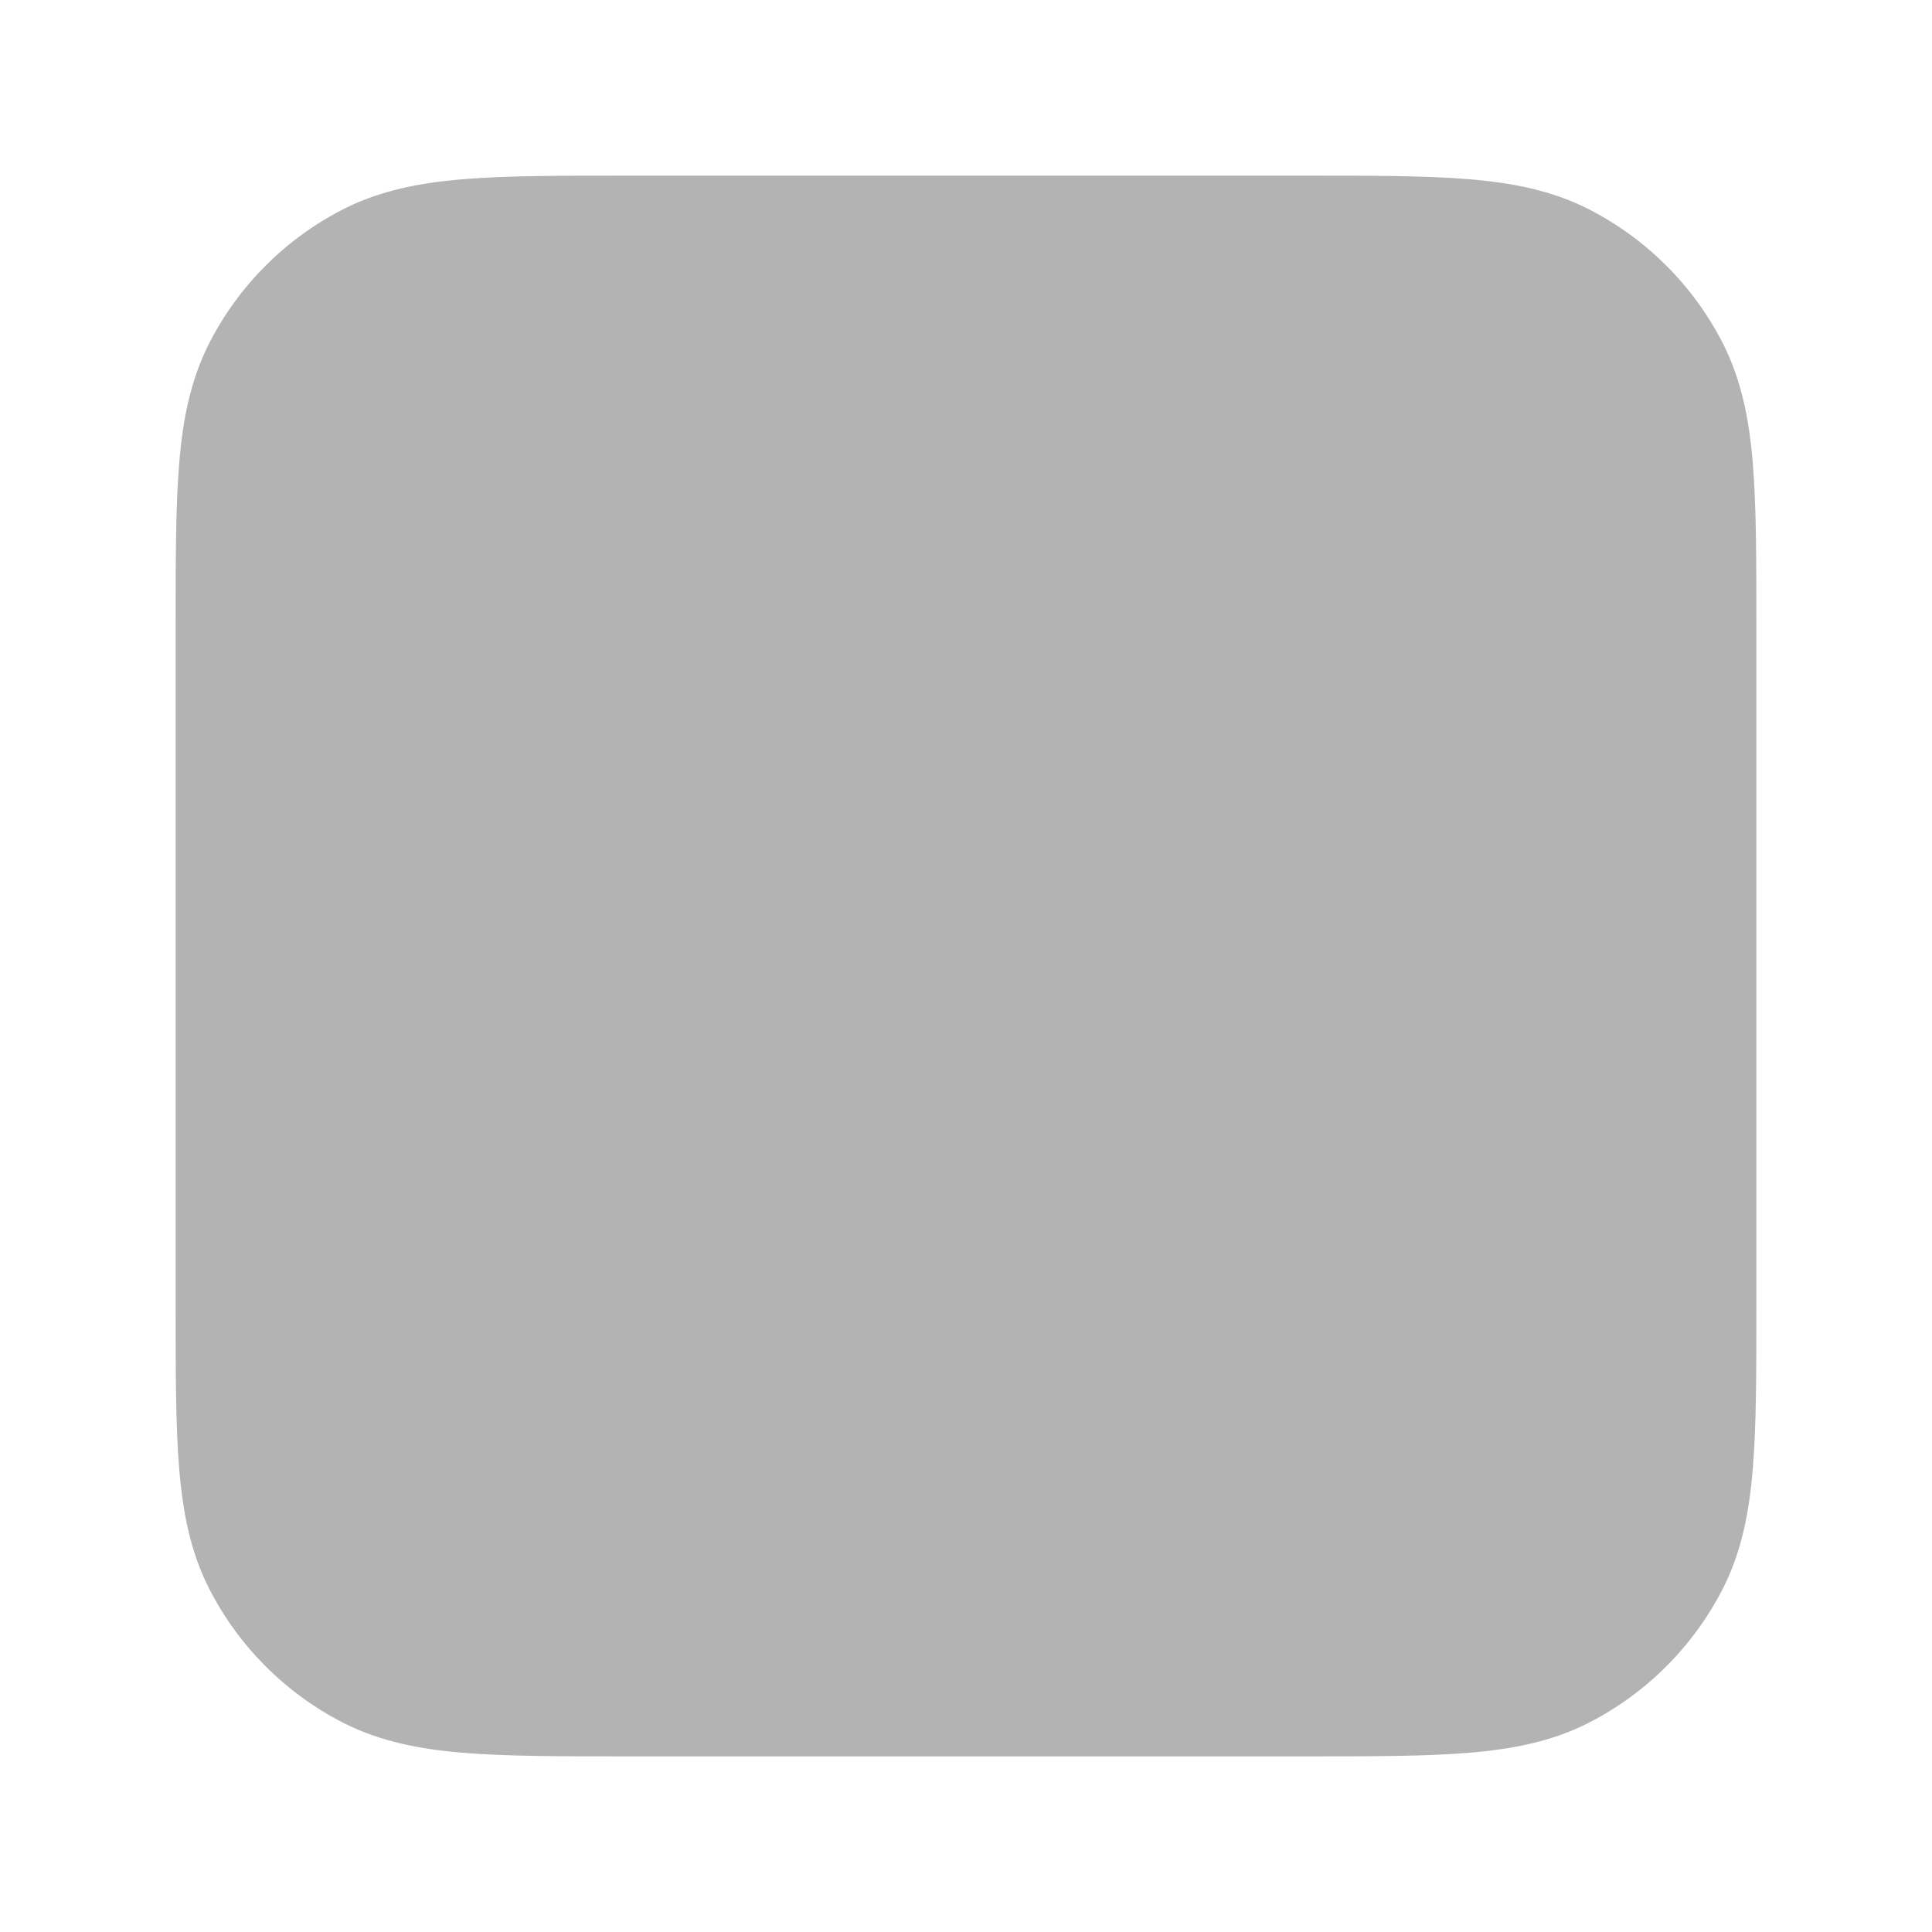
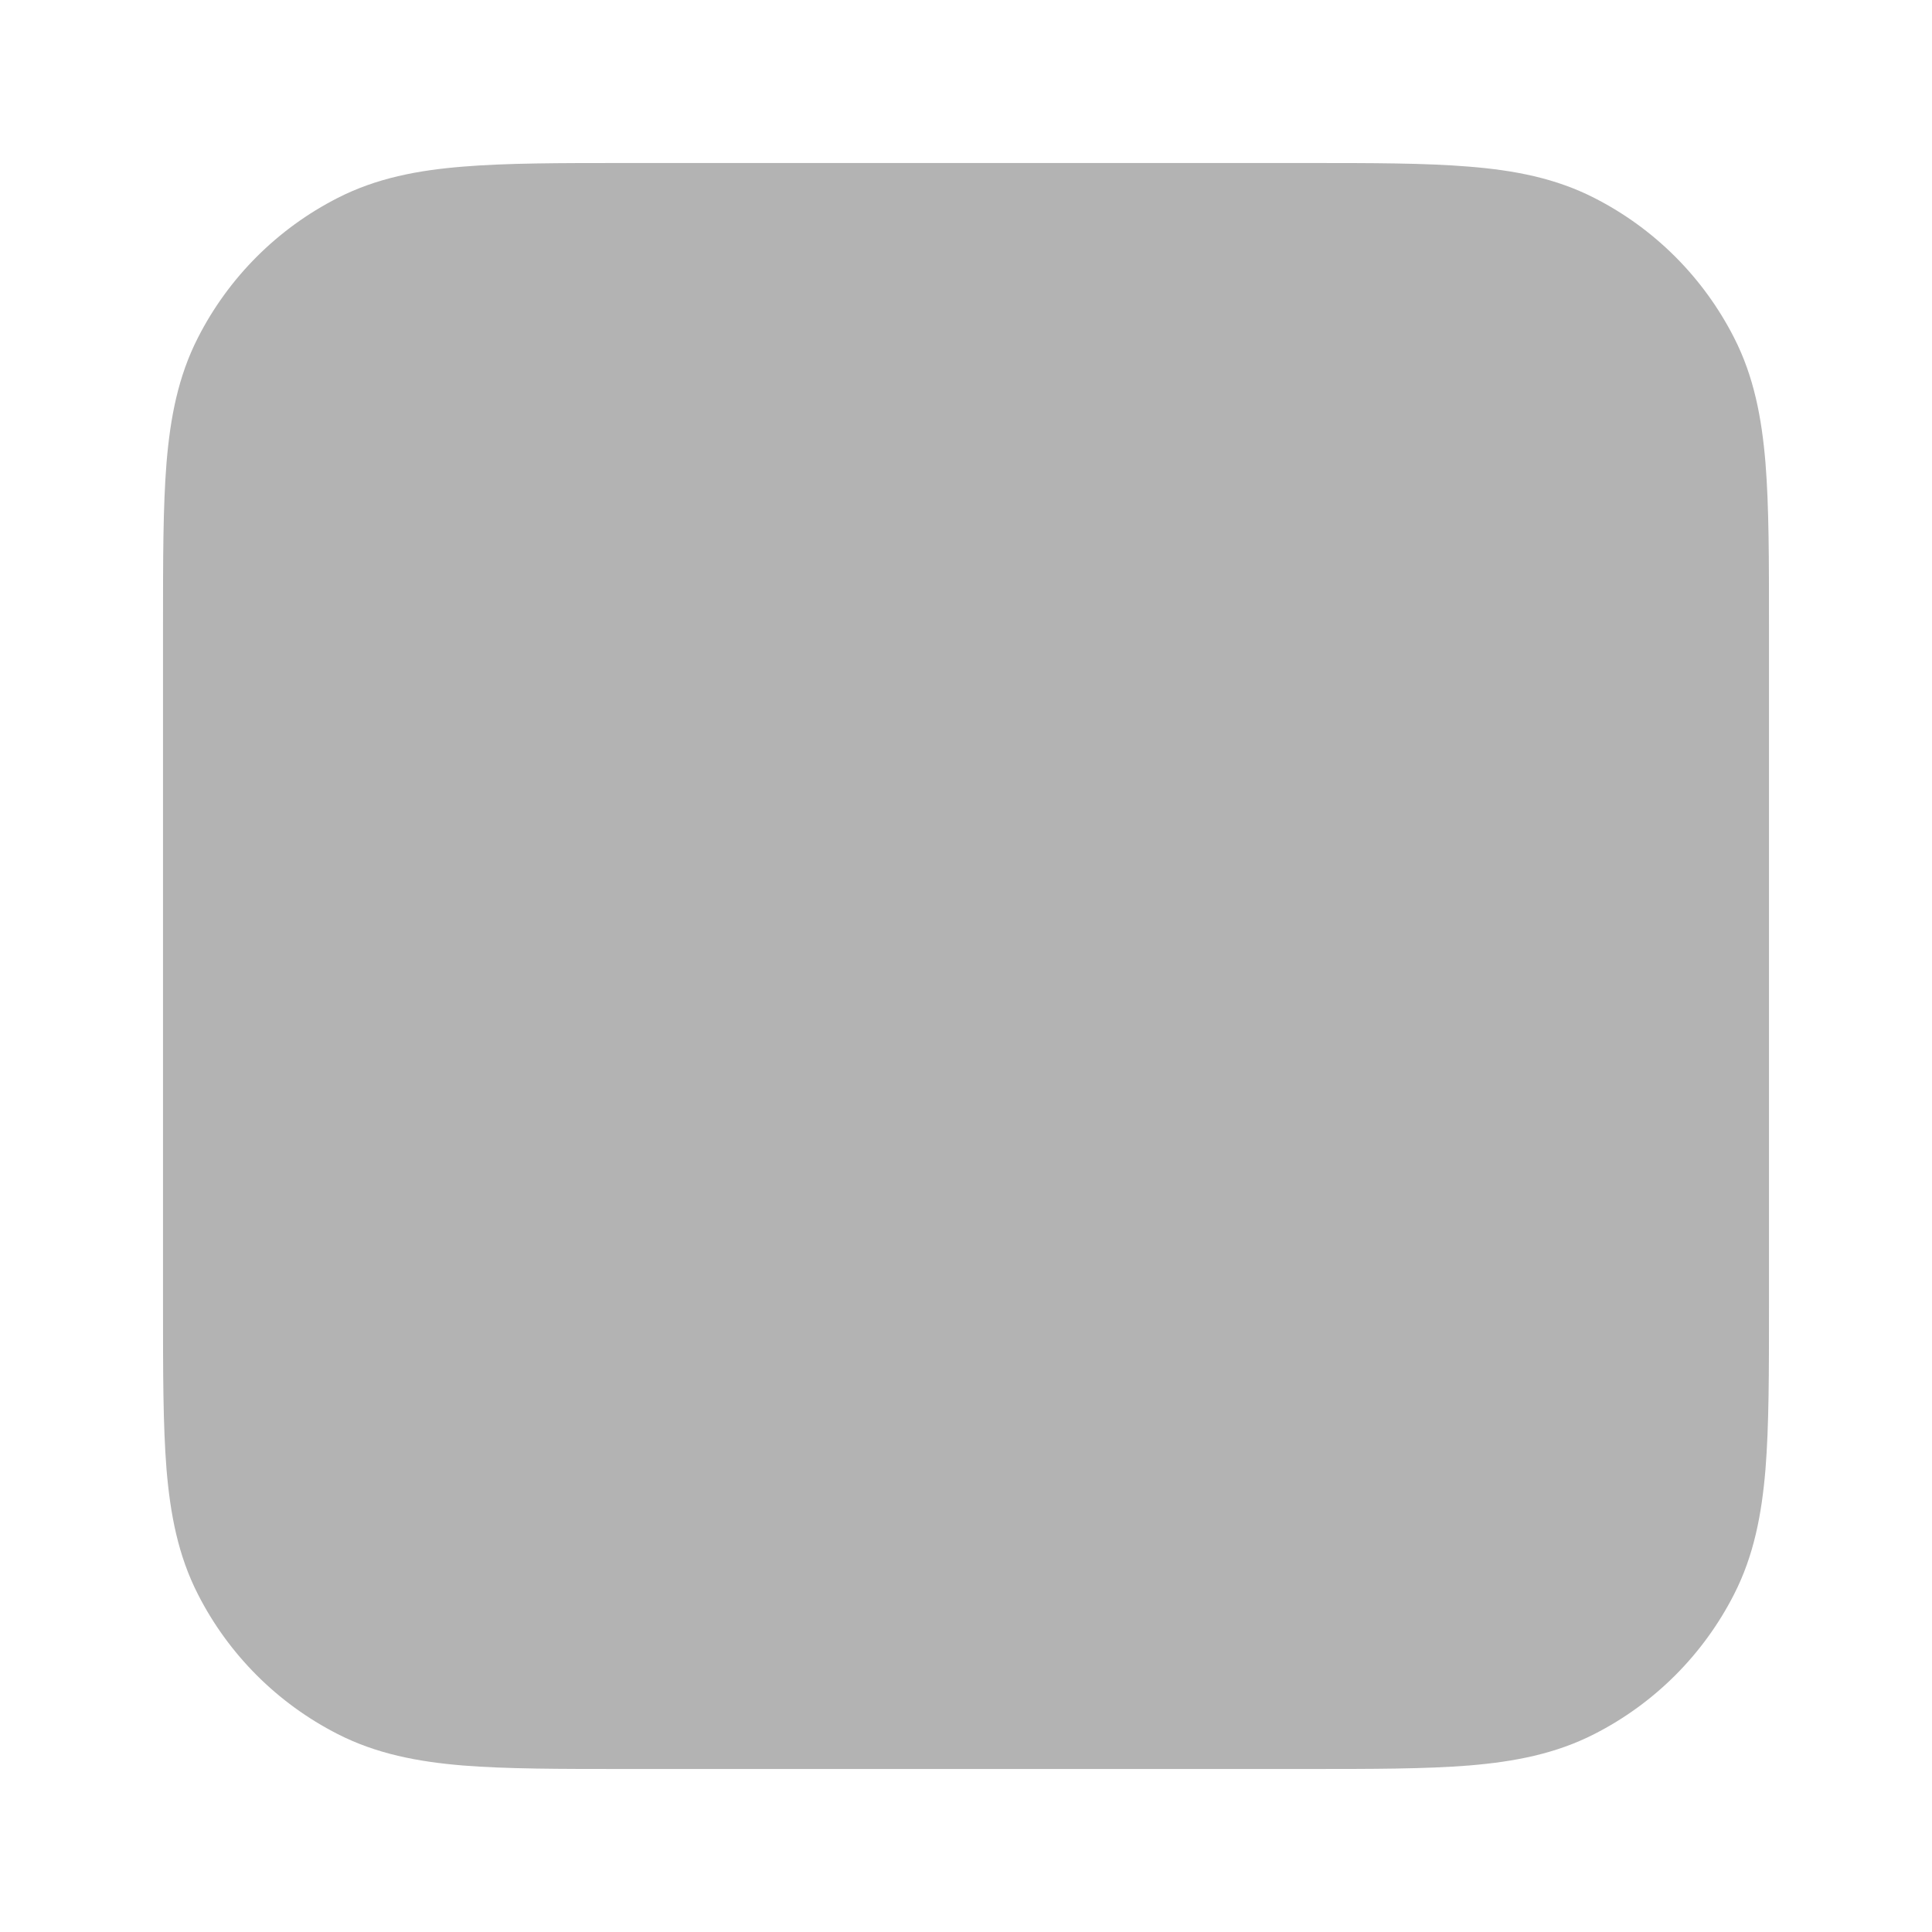
- <svg xmlns="http://www.w3.org/2000/svg" width="22" height="22" viewBox="0 0 22 22">
-   <path opacity="0.3" d="M14.882 2H7.118C6.375 2 5.772 2 5.283 2.04C4.778 2.081 4.329 2.169 3.911 2.381C3.252 2.717 2.717 3.252 2.381 3.911C2.169 4.329 2.081 4.778 2.04 5.283C2 5.772 2 6.375 2 7.118V14.882C2 15.625 2 16.228 2.04 16.717C2.081 17.222 2.169 17.672 2.381 18.089C2.717 18.747 3.252 19.283 3.911 19.619C4.329 19.831 4.778 19.919 5.283 19.96C5.772 20 6.375 20 7.118 20H14.882C15.625 20 16.228 20 16.717 19.96C17.222 19.919 17.672 19.831 18.089 19.619C18.747 19.283 19.283 18.747 19.619 18.089C19.831 17.672 19.919 17.222 19.96 16.717C20 16.228 20 15.625 20 14.882V7.118C20 6.375 20 5.772 19.96 5.283C19.919 4.778 19.831 4.329 19.619 3.911C19.283 3.252 18.747 2.717 18.089 2.381C17.672 2.169 17.222 2.081 16.717 2.04C16.228 2 15.625 2 14.882 2Z" />
+ <svg xmlns="http://www.w3.org/2000/svg" width="16" height="16" viewBox="0 0 16 16">
+   <path opacity="0.3" d="M10.827 1.35H5.173C4.636 1.35 4.194 1.35 3.833 1.38C3.46 1.41 3.118 1.475 2.797 1.639C2.298 1.893 1.893 2.298 1.639 2.797C1.475 3.118 1.41 3.46 1.379 3.834C1.35 4.194 1.35 4.636 1.35 5.173V10.827C1.35 11.364 1.35 11.806 1.379 12.167C1.41 12.54 1.475 12.882 1.639 13.203C1.893 13.702 2.298 14.107 2.797 14.361C3.118 14.525 3.46 14.59 3.833 14.621C4.194 14.65 4.636 14.65 5.173 14.65H10.827C11.364 14.65 11.806 14.65 12.166 14.621C12.54 14.59 12.882 14.525 13.203 14.361C13.702 14.107 14.107 13.702 14.361 13.203C14.525 12.882 14.59 12.54 14.621 12.167C14.65 11.806 14.65 11.364 14.65 10.827V5.173C14.65 4.636 14.65 4.194 14.621 3.834C14.59 3.46 14.525 3.118 14.361 2.797C14.107 2.298 13.702 1.893 13.203 1.639C12.882 1.475 12.54 1.41 12.166 1.38C11.806 1.35 11.364 1.35 10.827 1.35Z" />
</svg>
